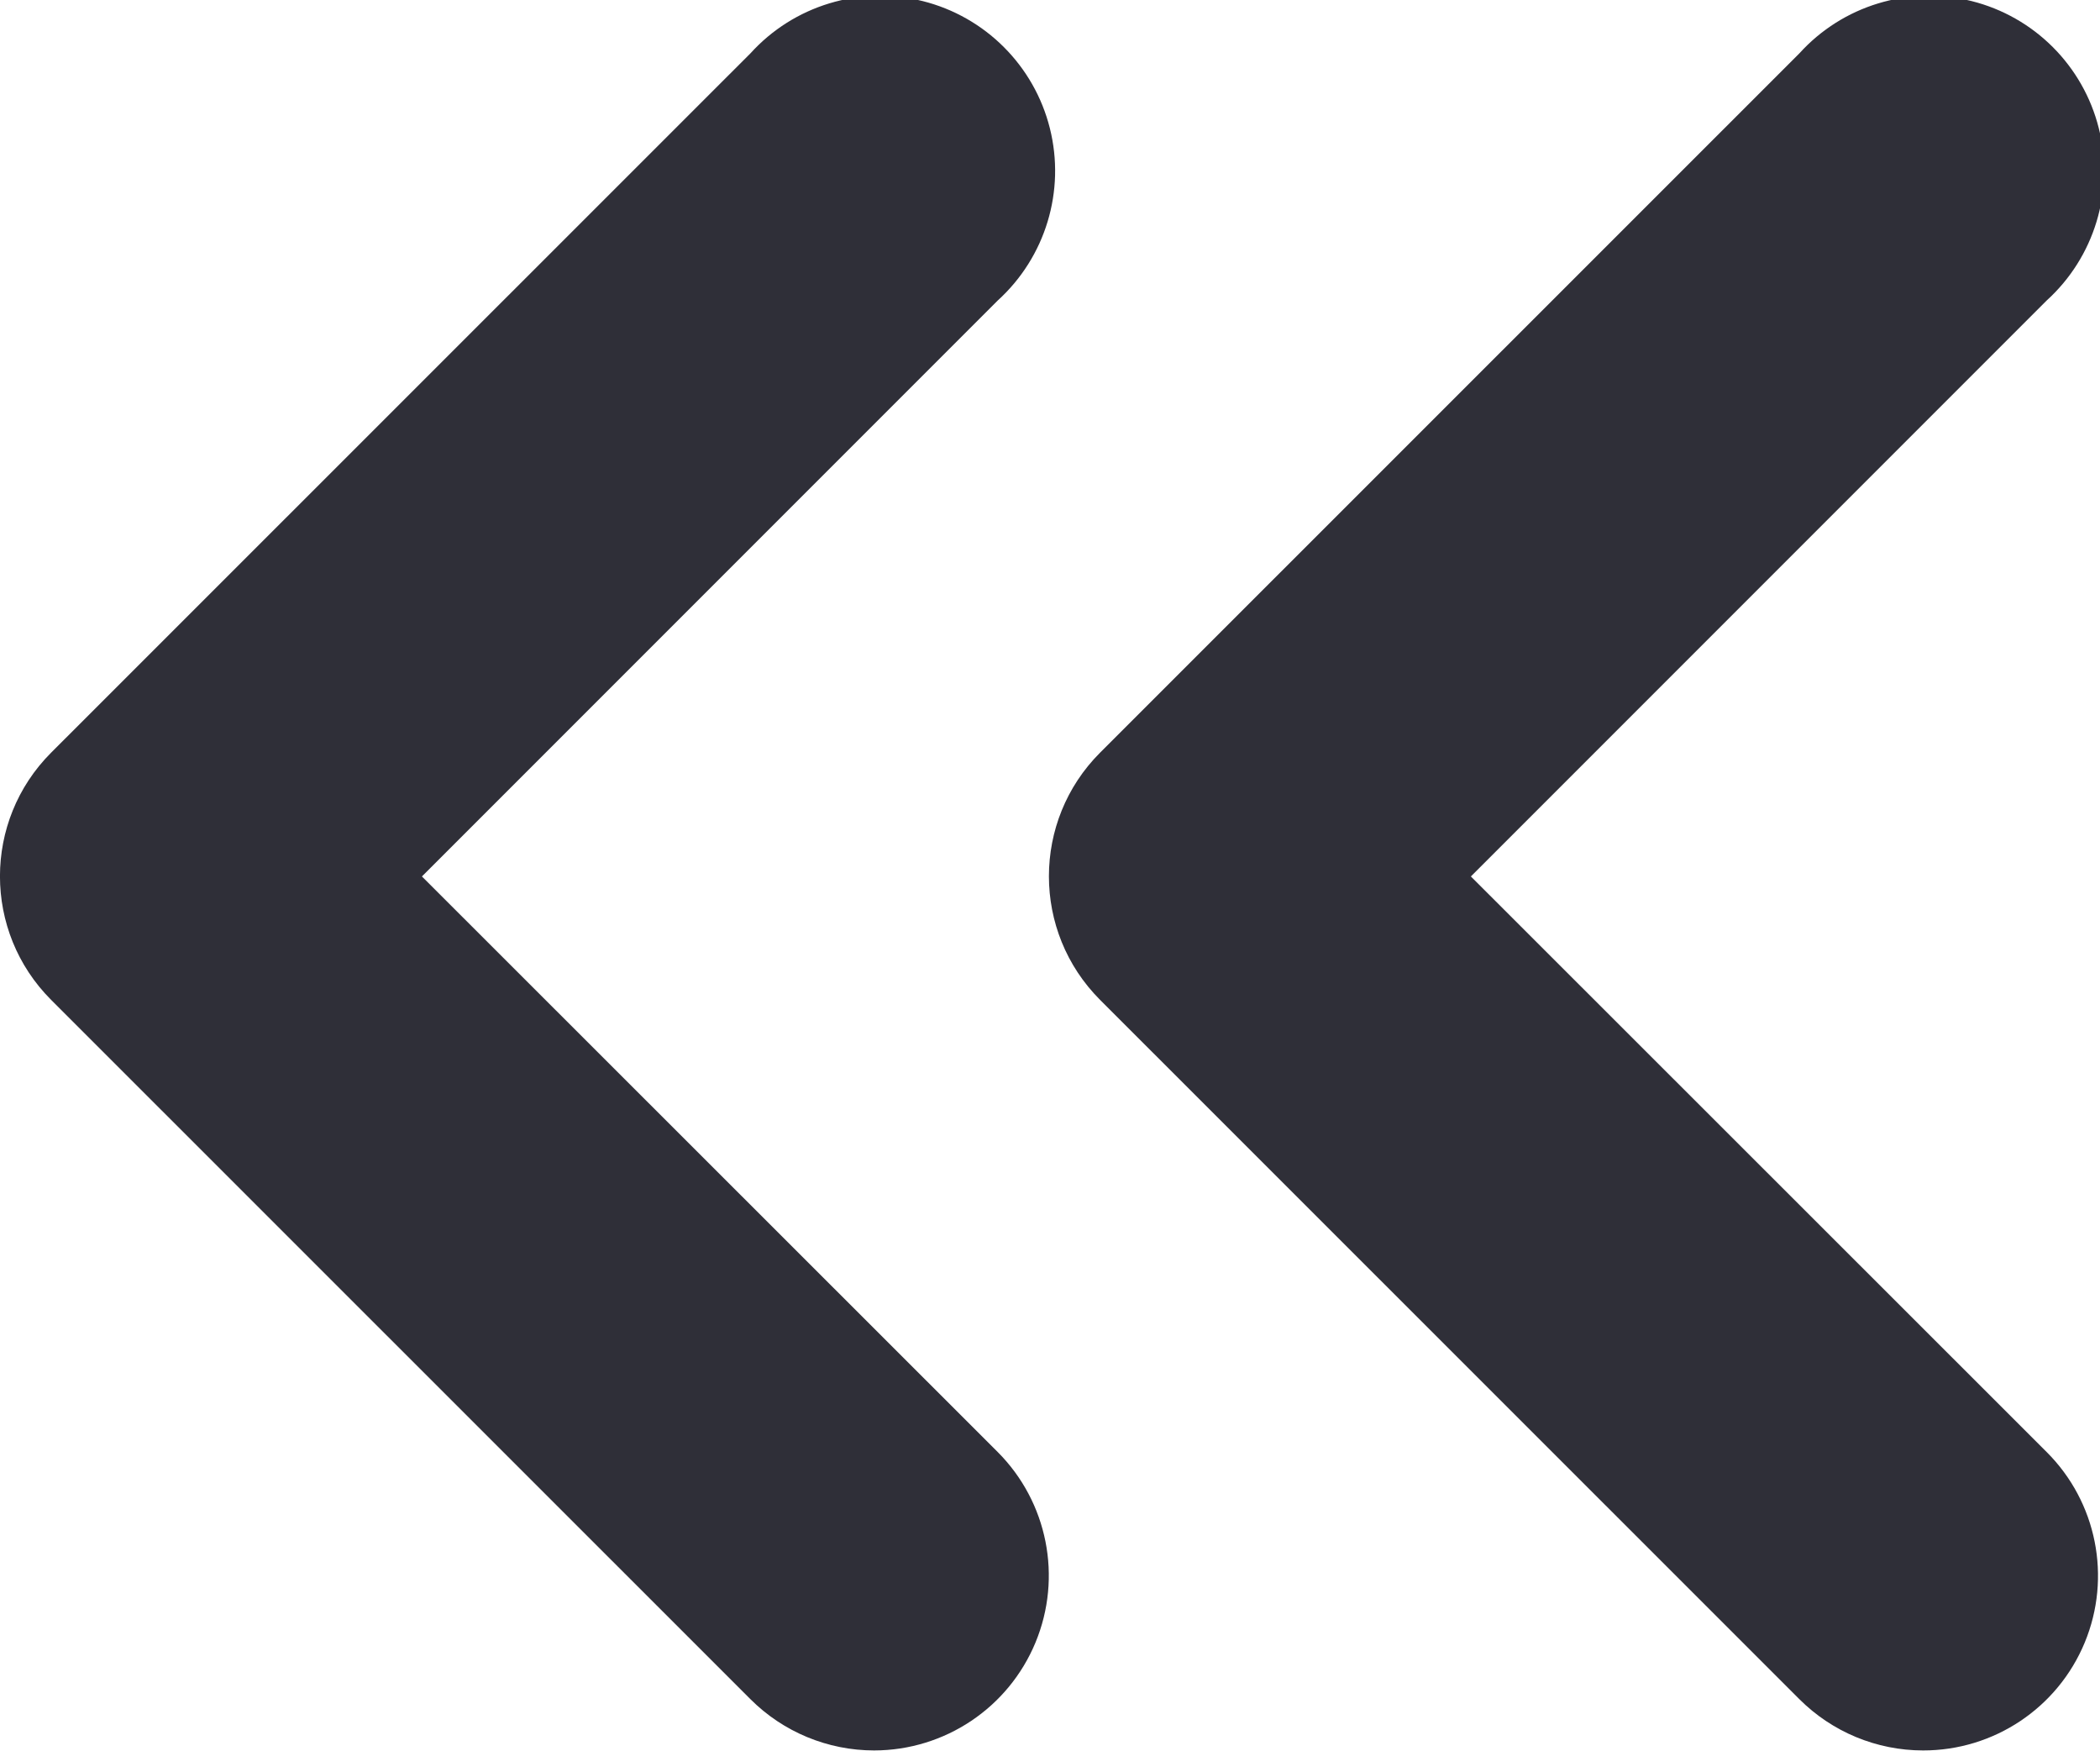
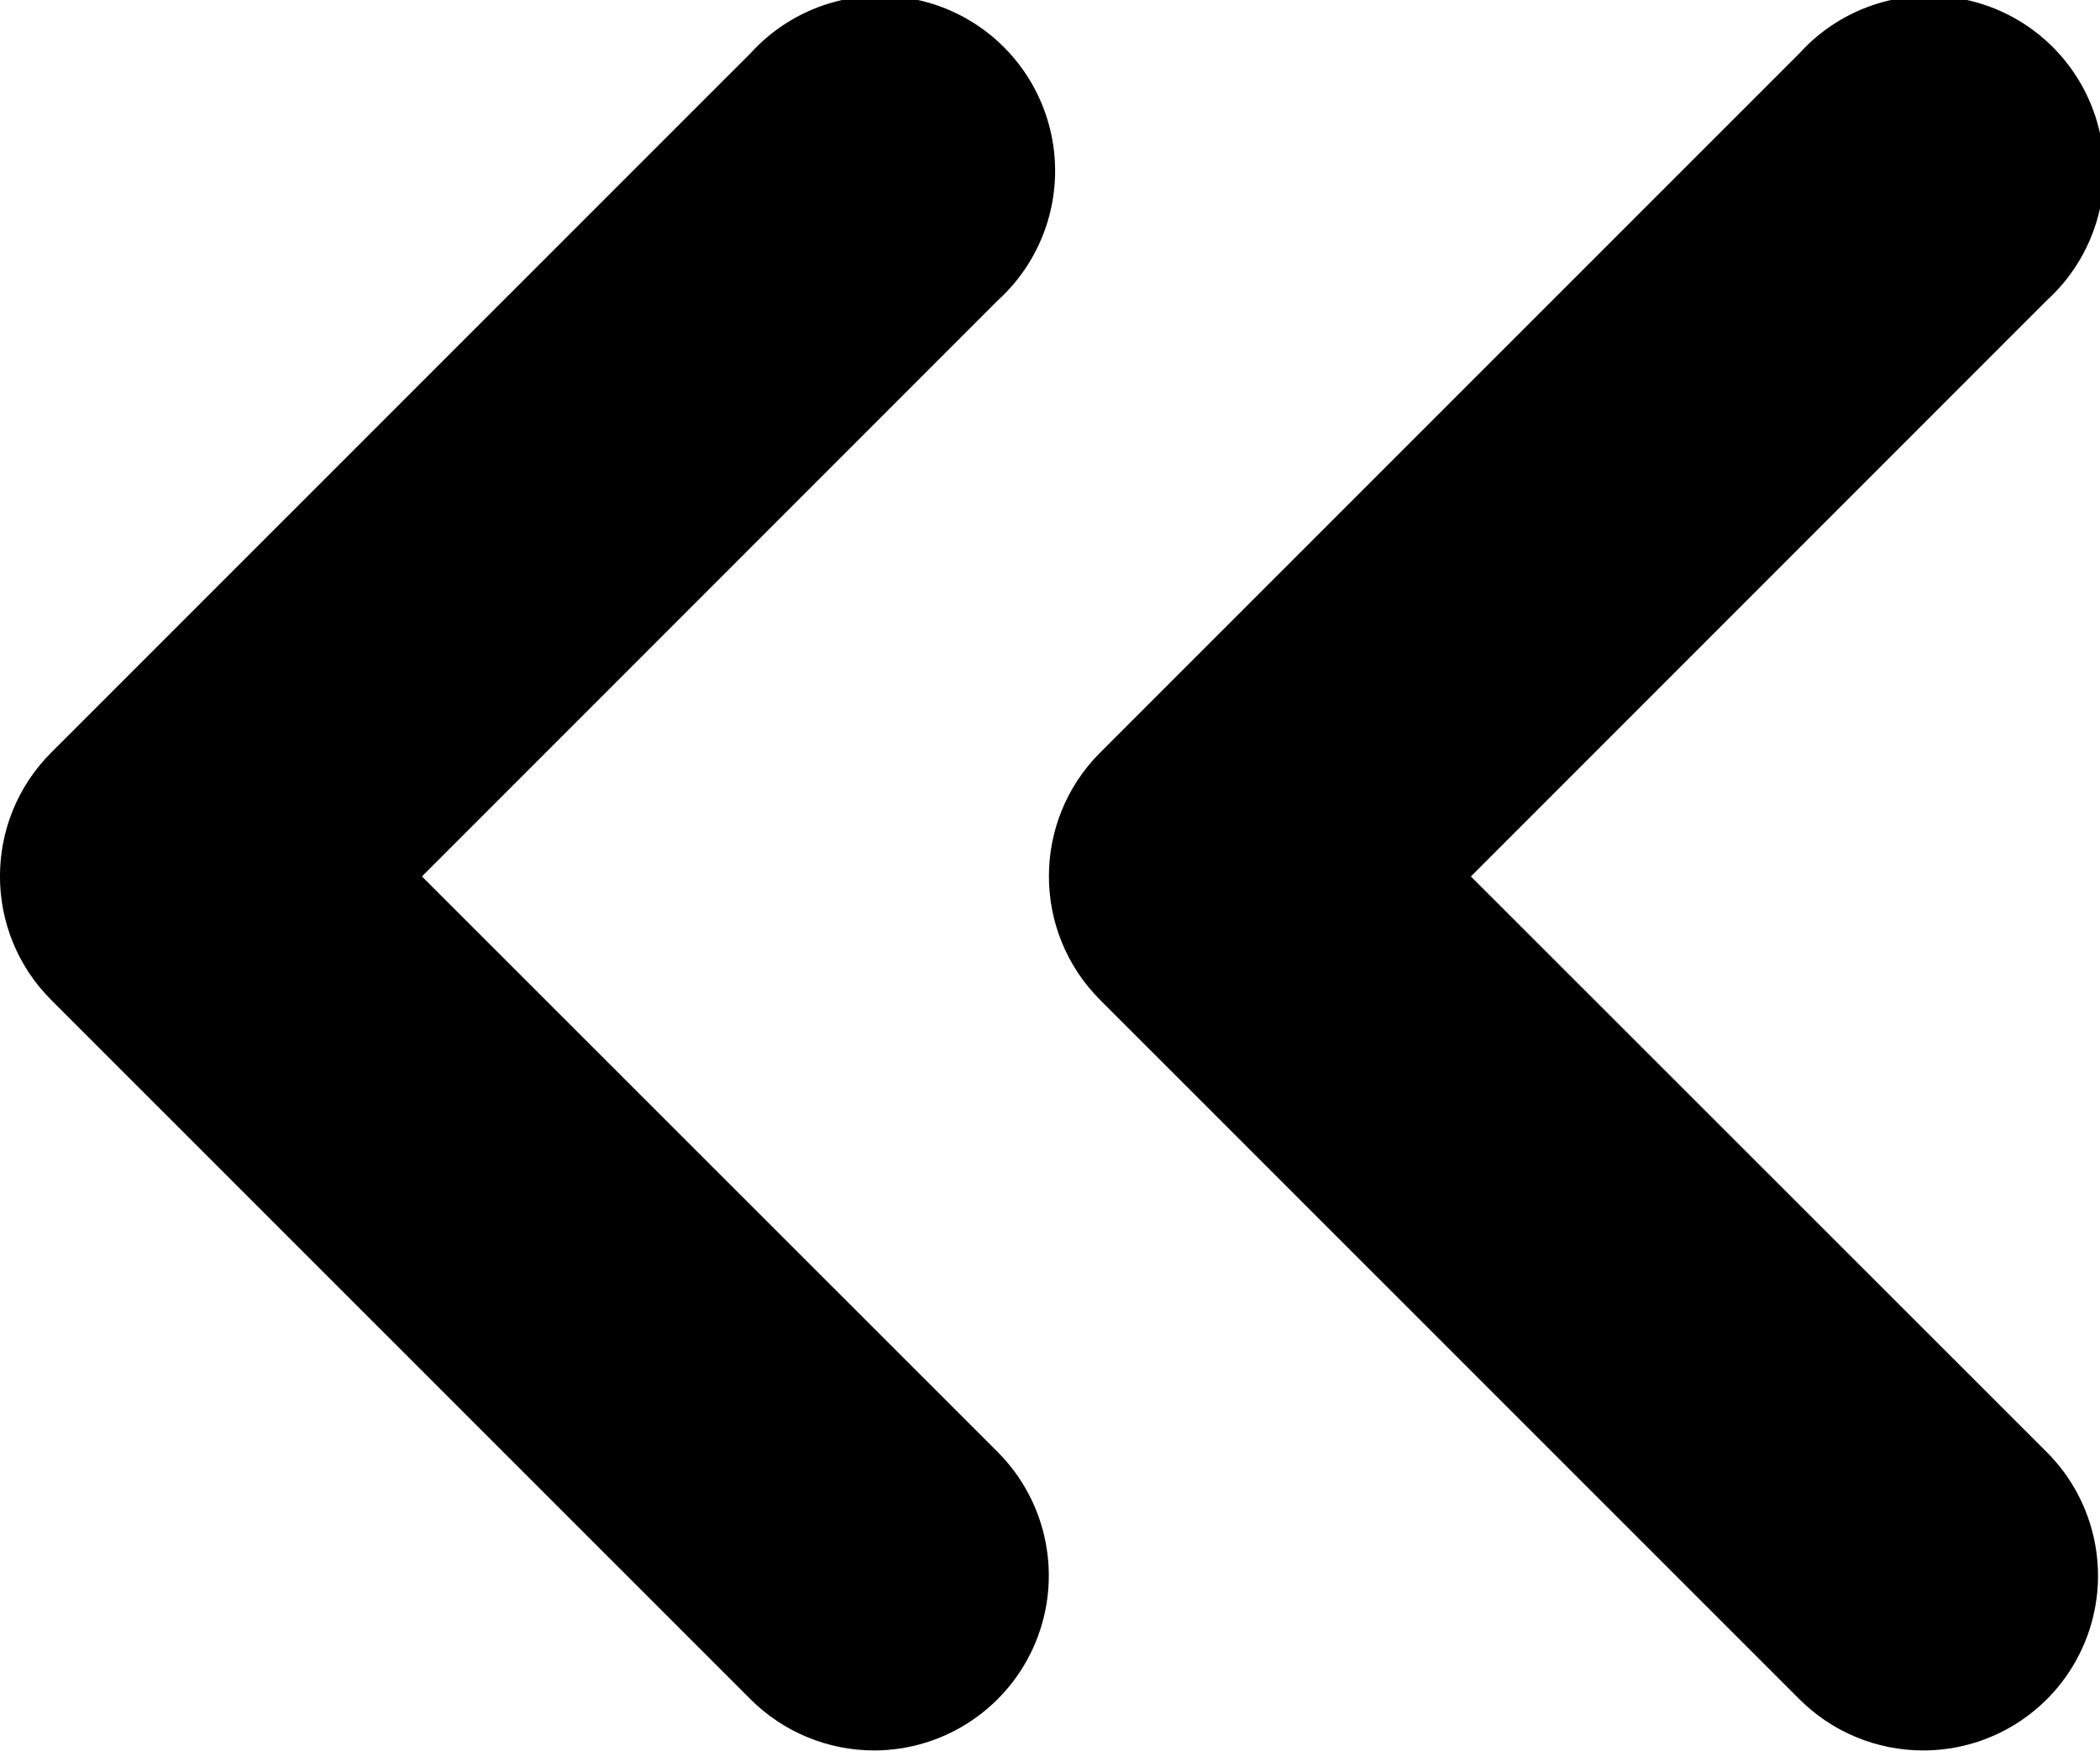
<svg xmlns="http://www.w3.org/2000/svg" fill="none" viewBox="0 0 12 10">
-   <g fill="#2F2F38">
+   <g fill="currentColor">
    <path d="M4.995 10a1 1 0 0 1-.707-.293L.292 5.712a.999.999 0 0 1 0-1.412L4.288.305a1 1 0 1 1 1.413 1.412l-3.29 3.29 3.29 3.288A.999.999 0 0 1 4.995 10Z" />
    <path d="M10.989 10a1 1 0 0 1-.707-.293L6.286 5.712a.999.999 0 0 1 0-1.412L10.282.305a1 1 0 1 1 1.413 1.412l-3.29 3.29 3.29 3.288A.998.998 0 0 1 10.989 10Z" />
  </g>
</svg>
